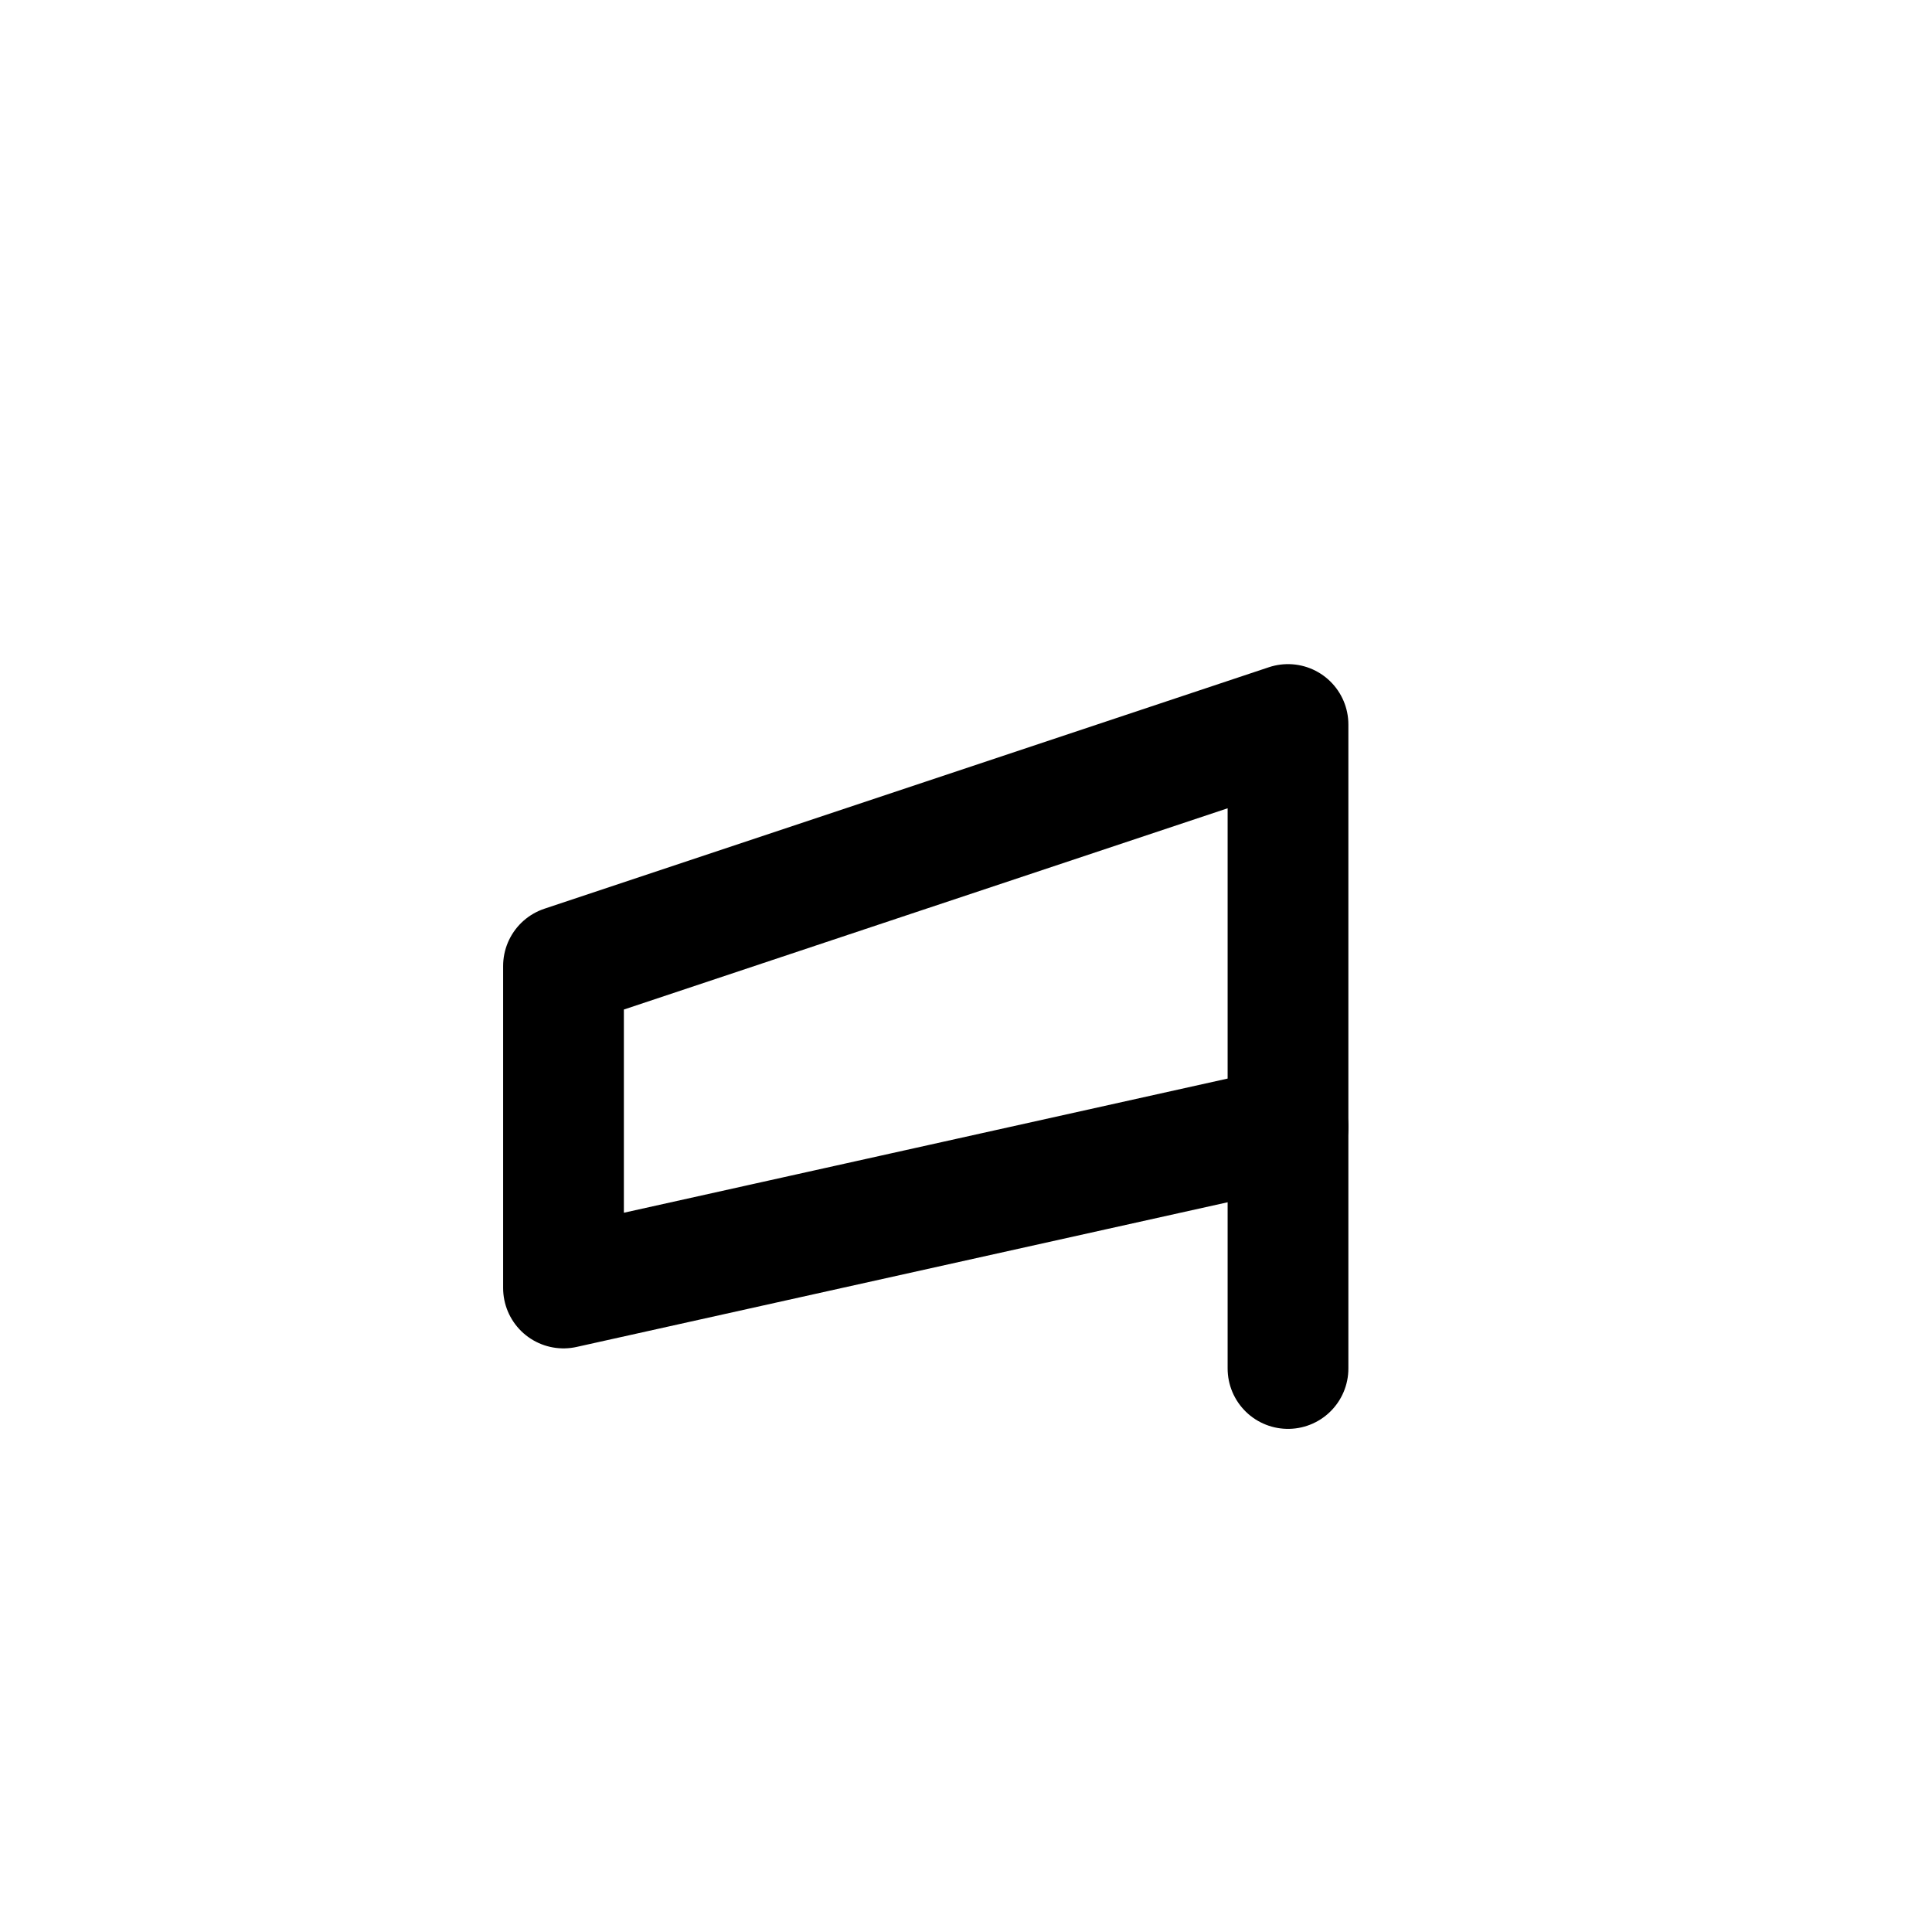
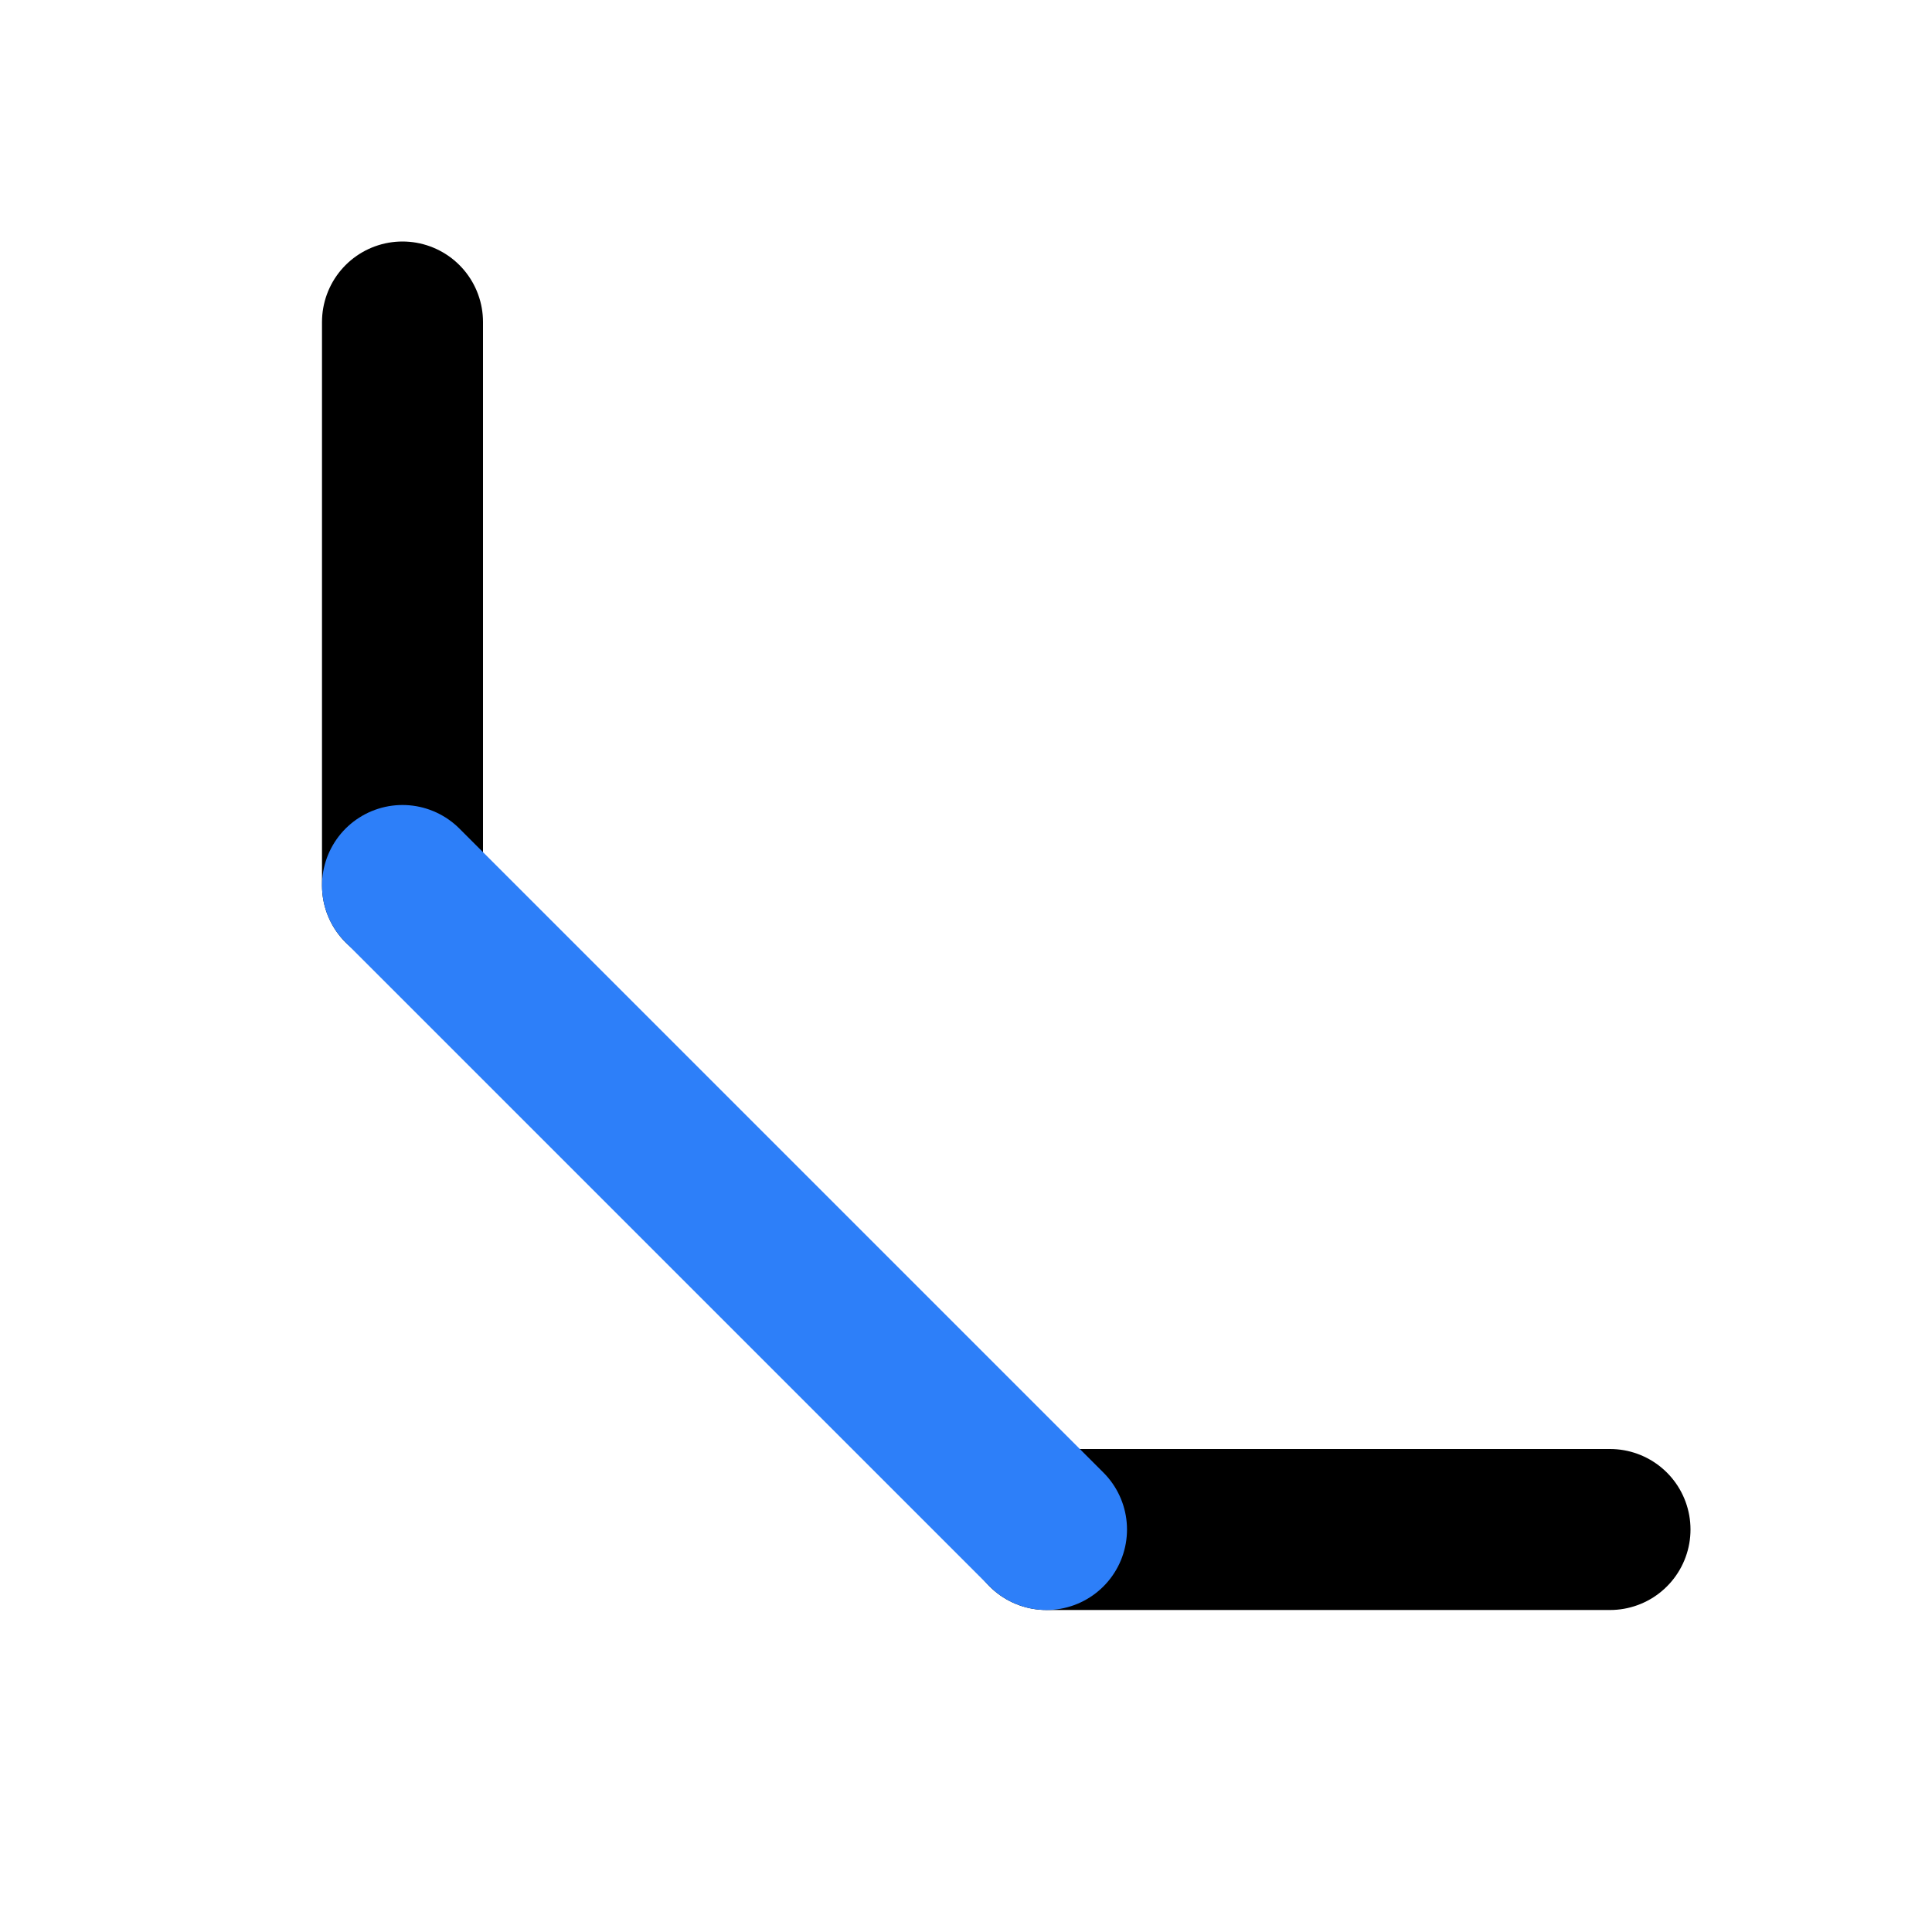
- <svg xmlns="http://www.w3.org/2000/svg" width="24" height="24" viewBox="0 0 24 24" fill="none" stroke="currentColor" stroke-width="1.5" stroke-linecap="round" stroke-linejoin="round">
-   <path d="M7 16v-4l9-3v5Z" />
-   <path d="M16 14v3" />
+ <svg xmlns="http://www.w3.org/2000/svg" width="24" height="24" viewBox="0 0 24 24" fill="none" stroke="currentColor" stroke-width="2" stroke-linecap="round" stroke-linejoin="round">
+   <path d="M5 4 V11" />
+   <path d="M13 19 H20" />
+   <path d="M5 11 L13 19" stroke="#2D7FF9" />
</svg>
